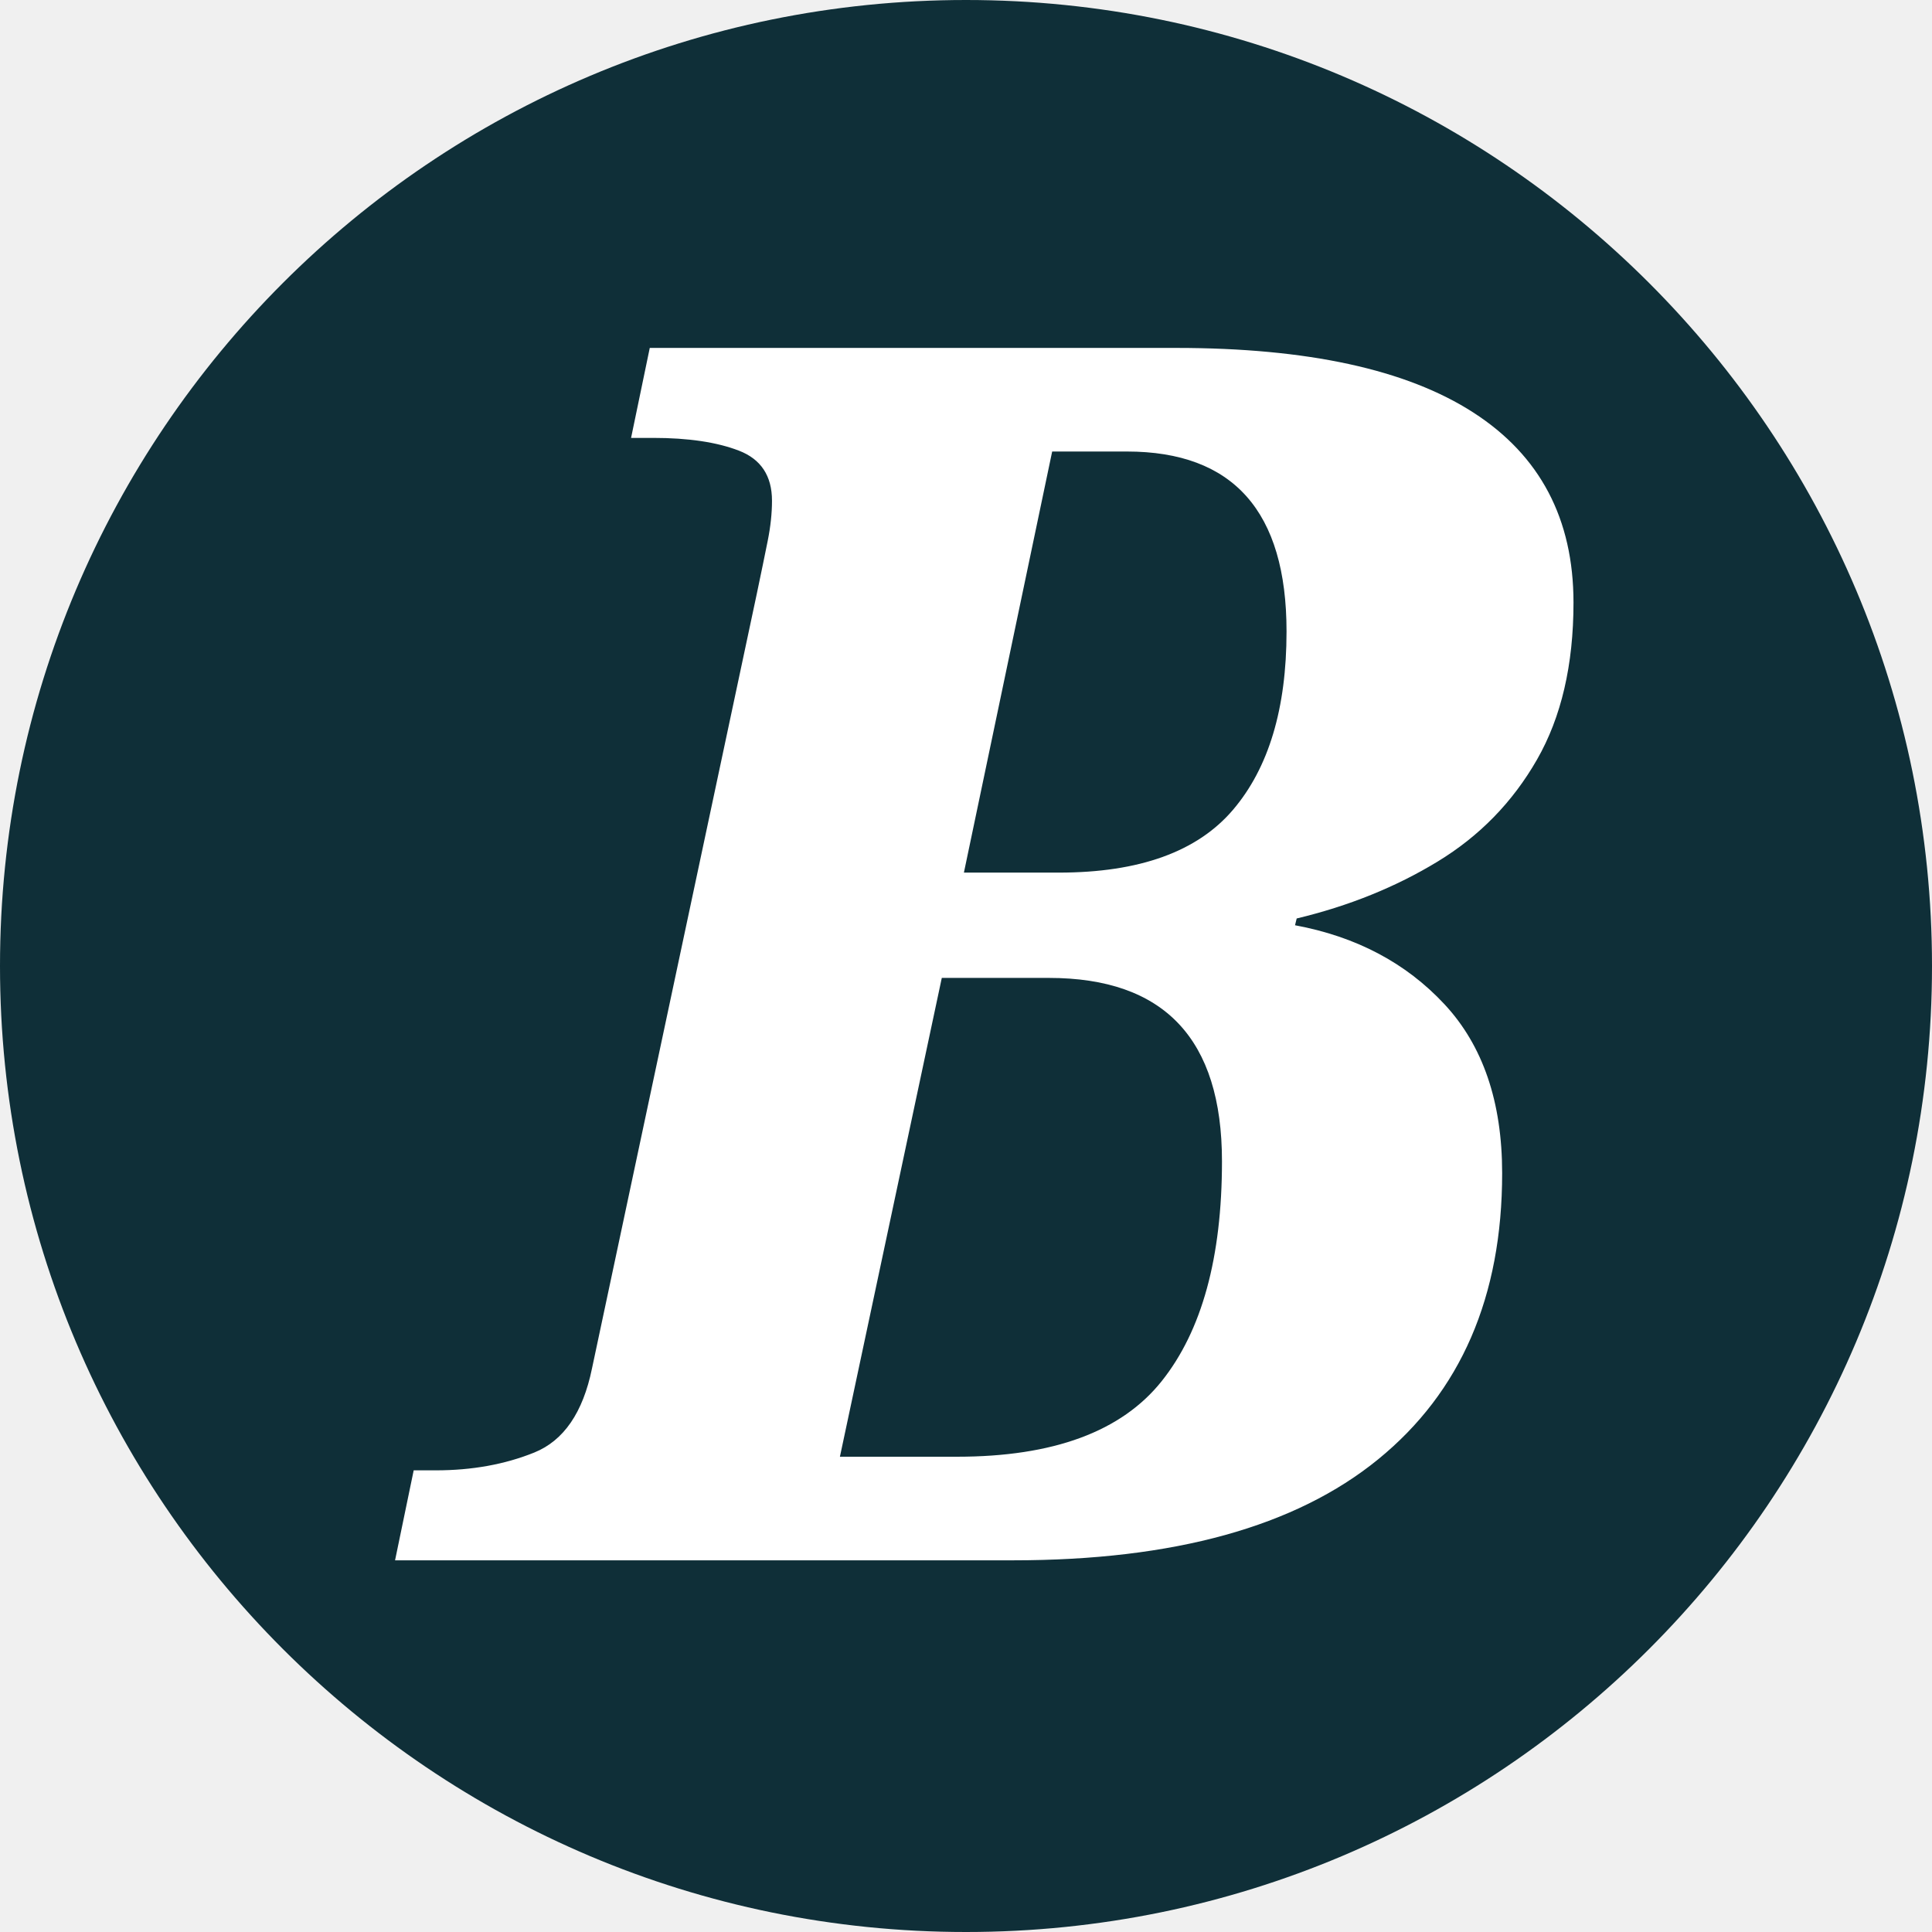
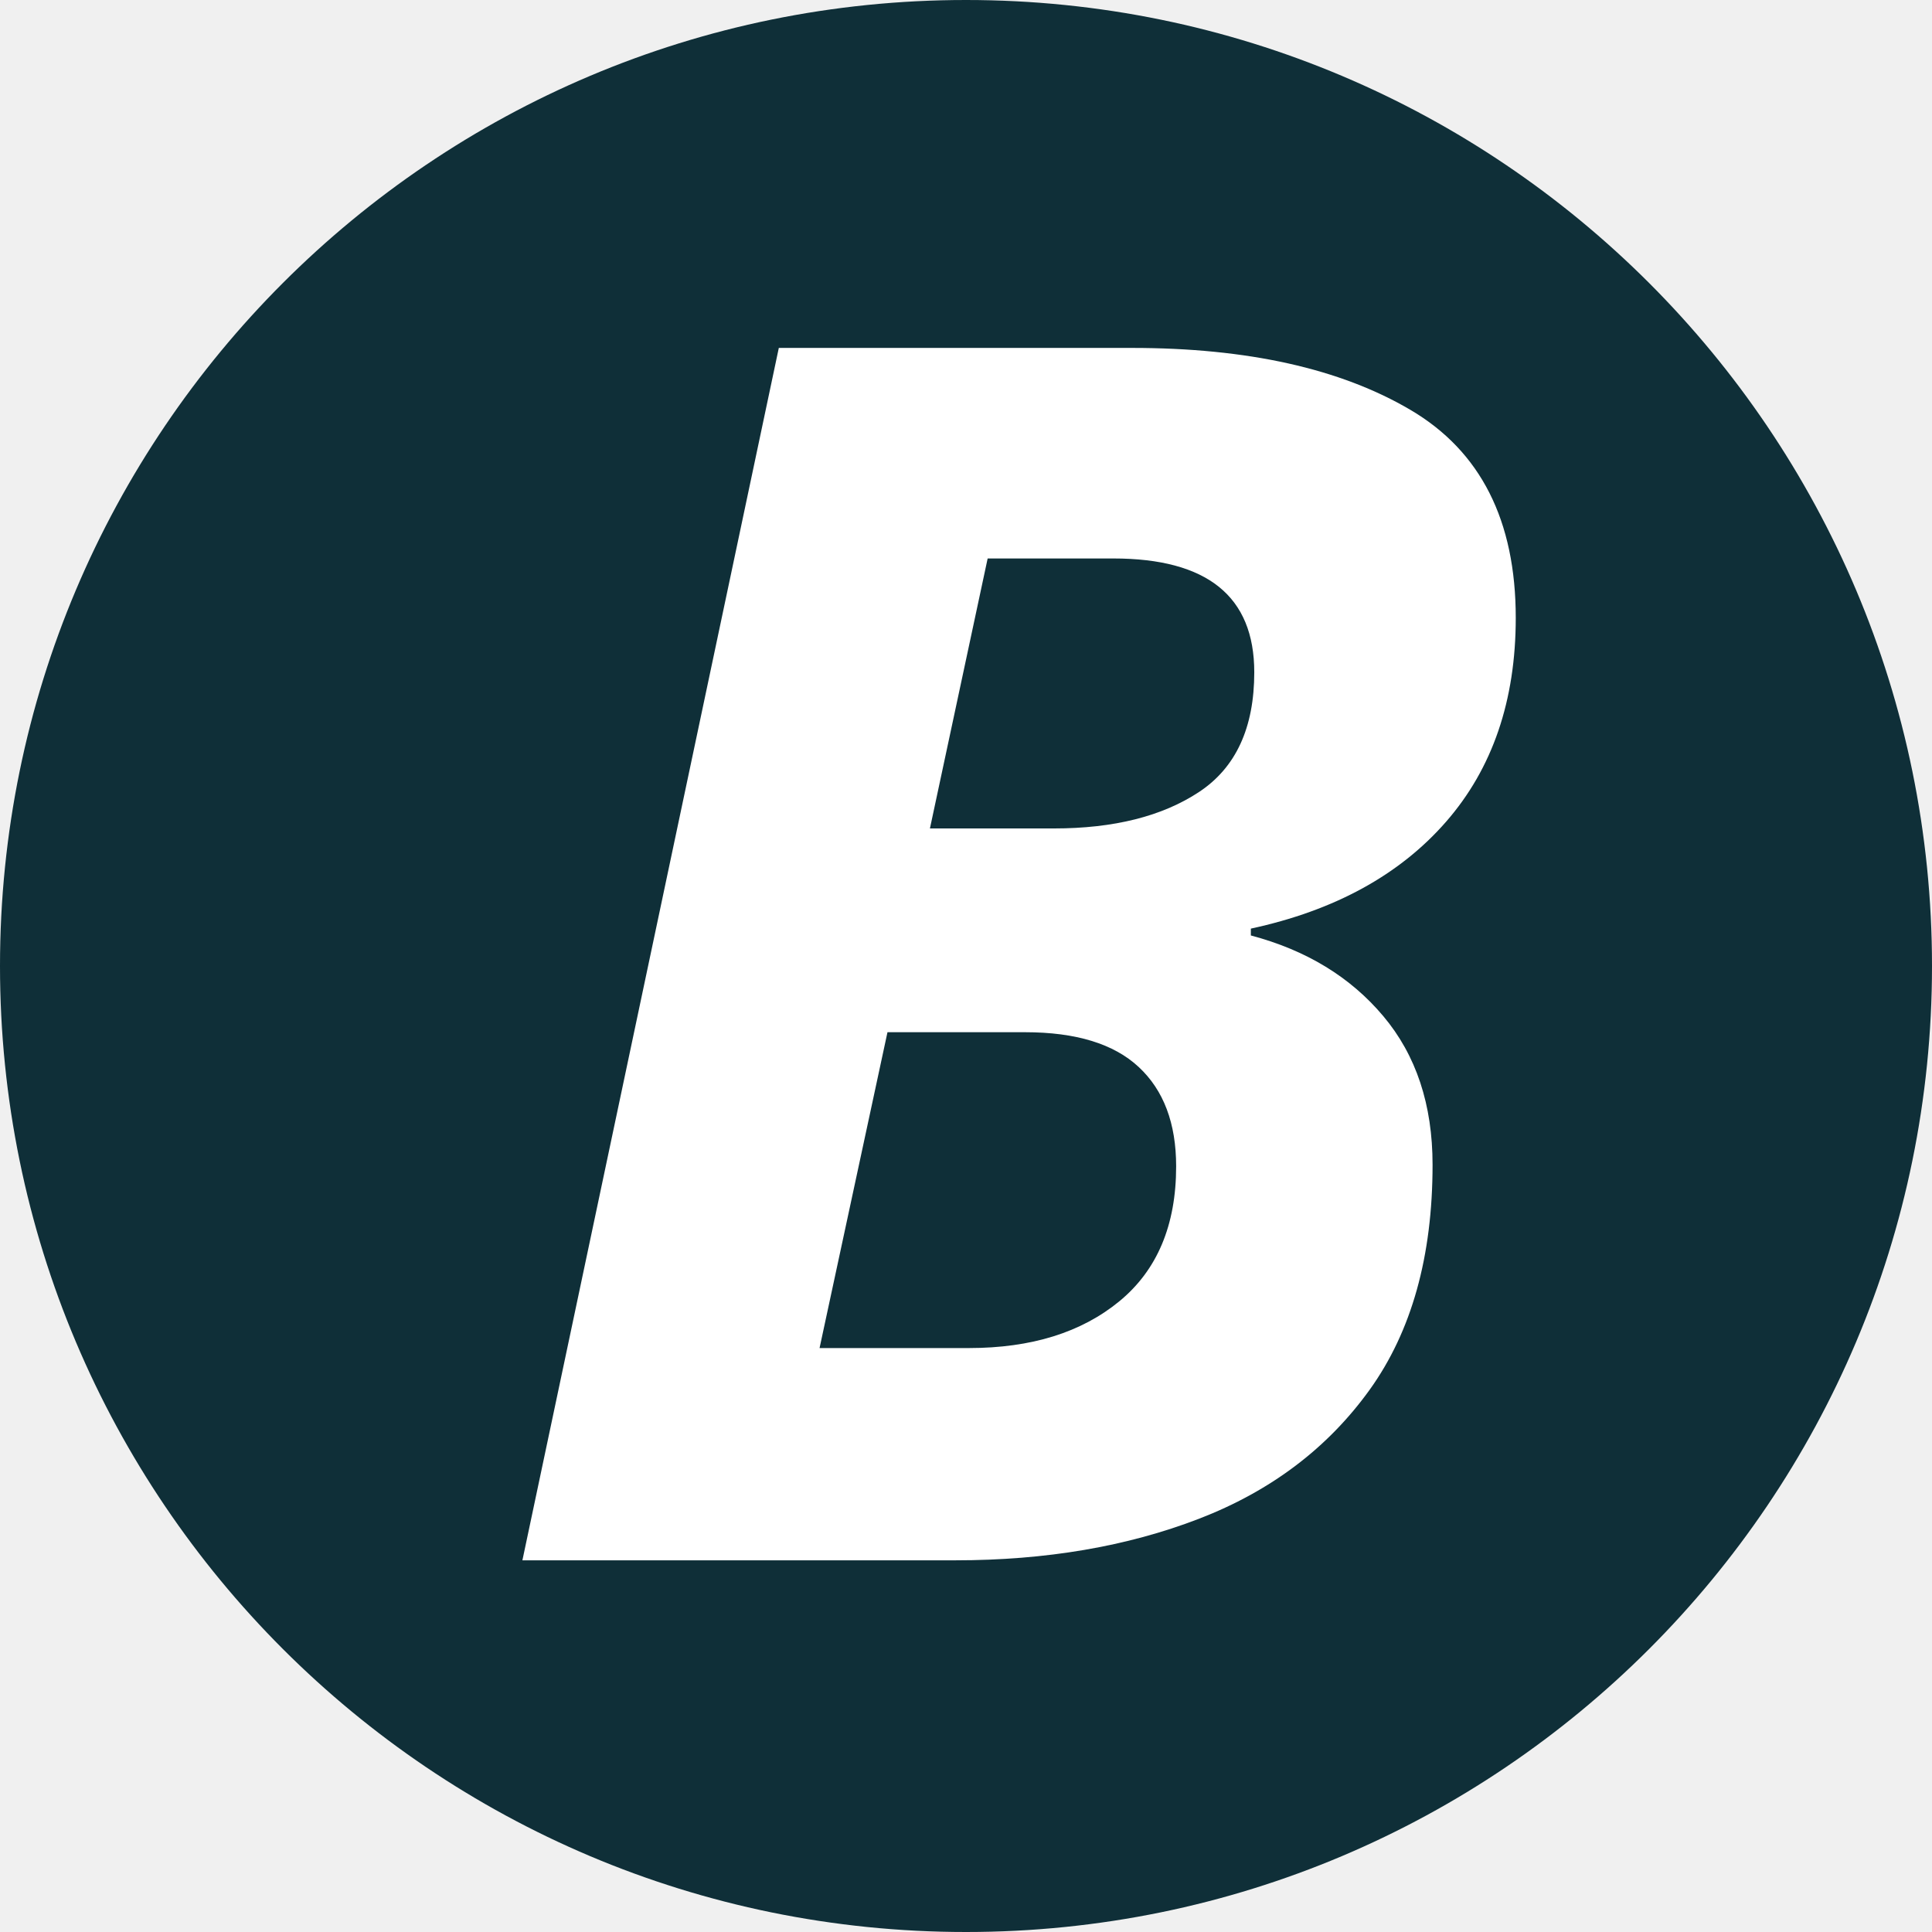
<svg xmlns="http://www.w3.org/2000/svg" viewBox="0 0 512 512">
  <circle cx="256" cy="256" r="256" fill="#0f2f38" />
-   <text x="52%" y="50%" font-family="'Playfair Display', serif" font-weight="bold" font-size="450" font-style="italic" fill="#ffffff" text-anchor="middle" dy=".35em">B</text>
+   <text x="52%" y="50%" font-family="'Playfair Display', sans" font-weight="bold" font-size="450" font-style="italic" fill="#ffffff" text-anchor="middle" dy=".35em">B</text>
</svg>
